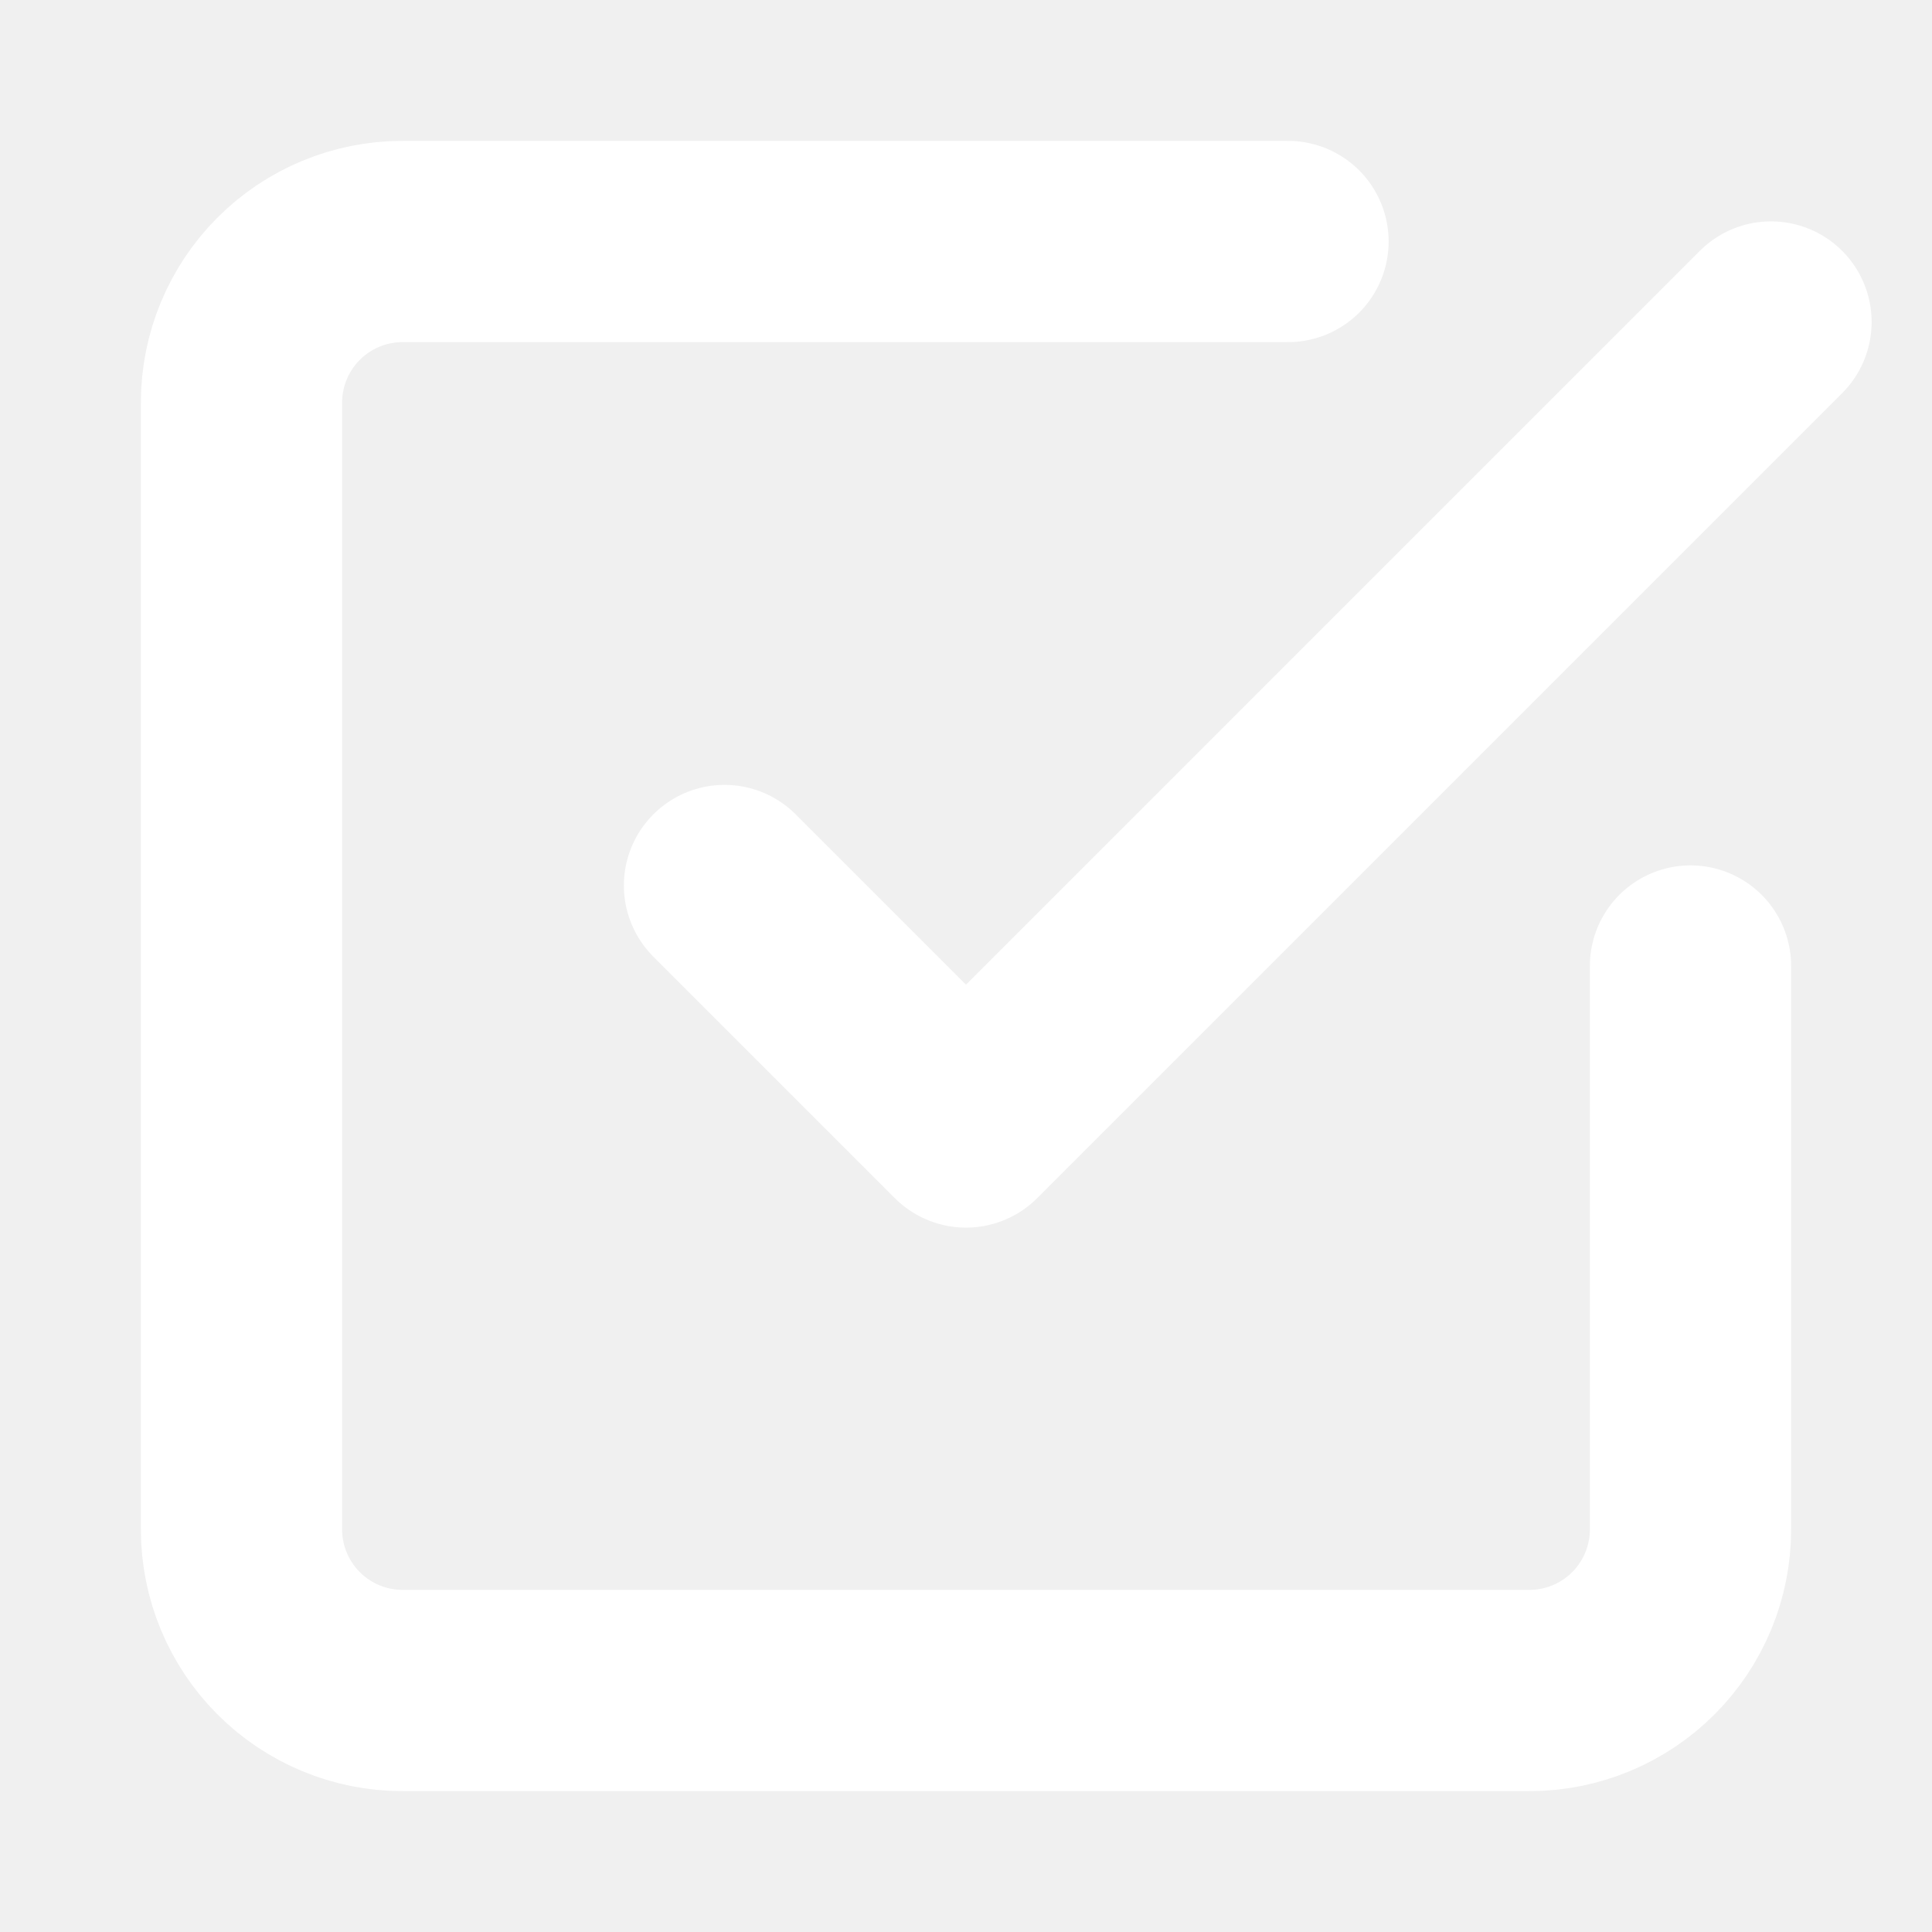
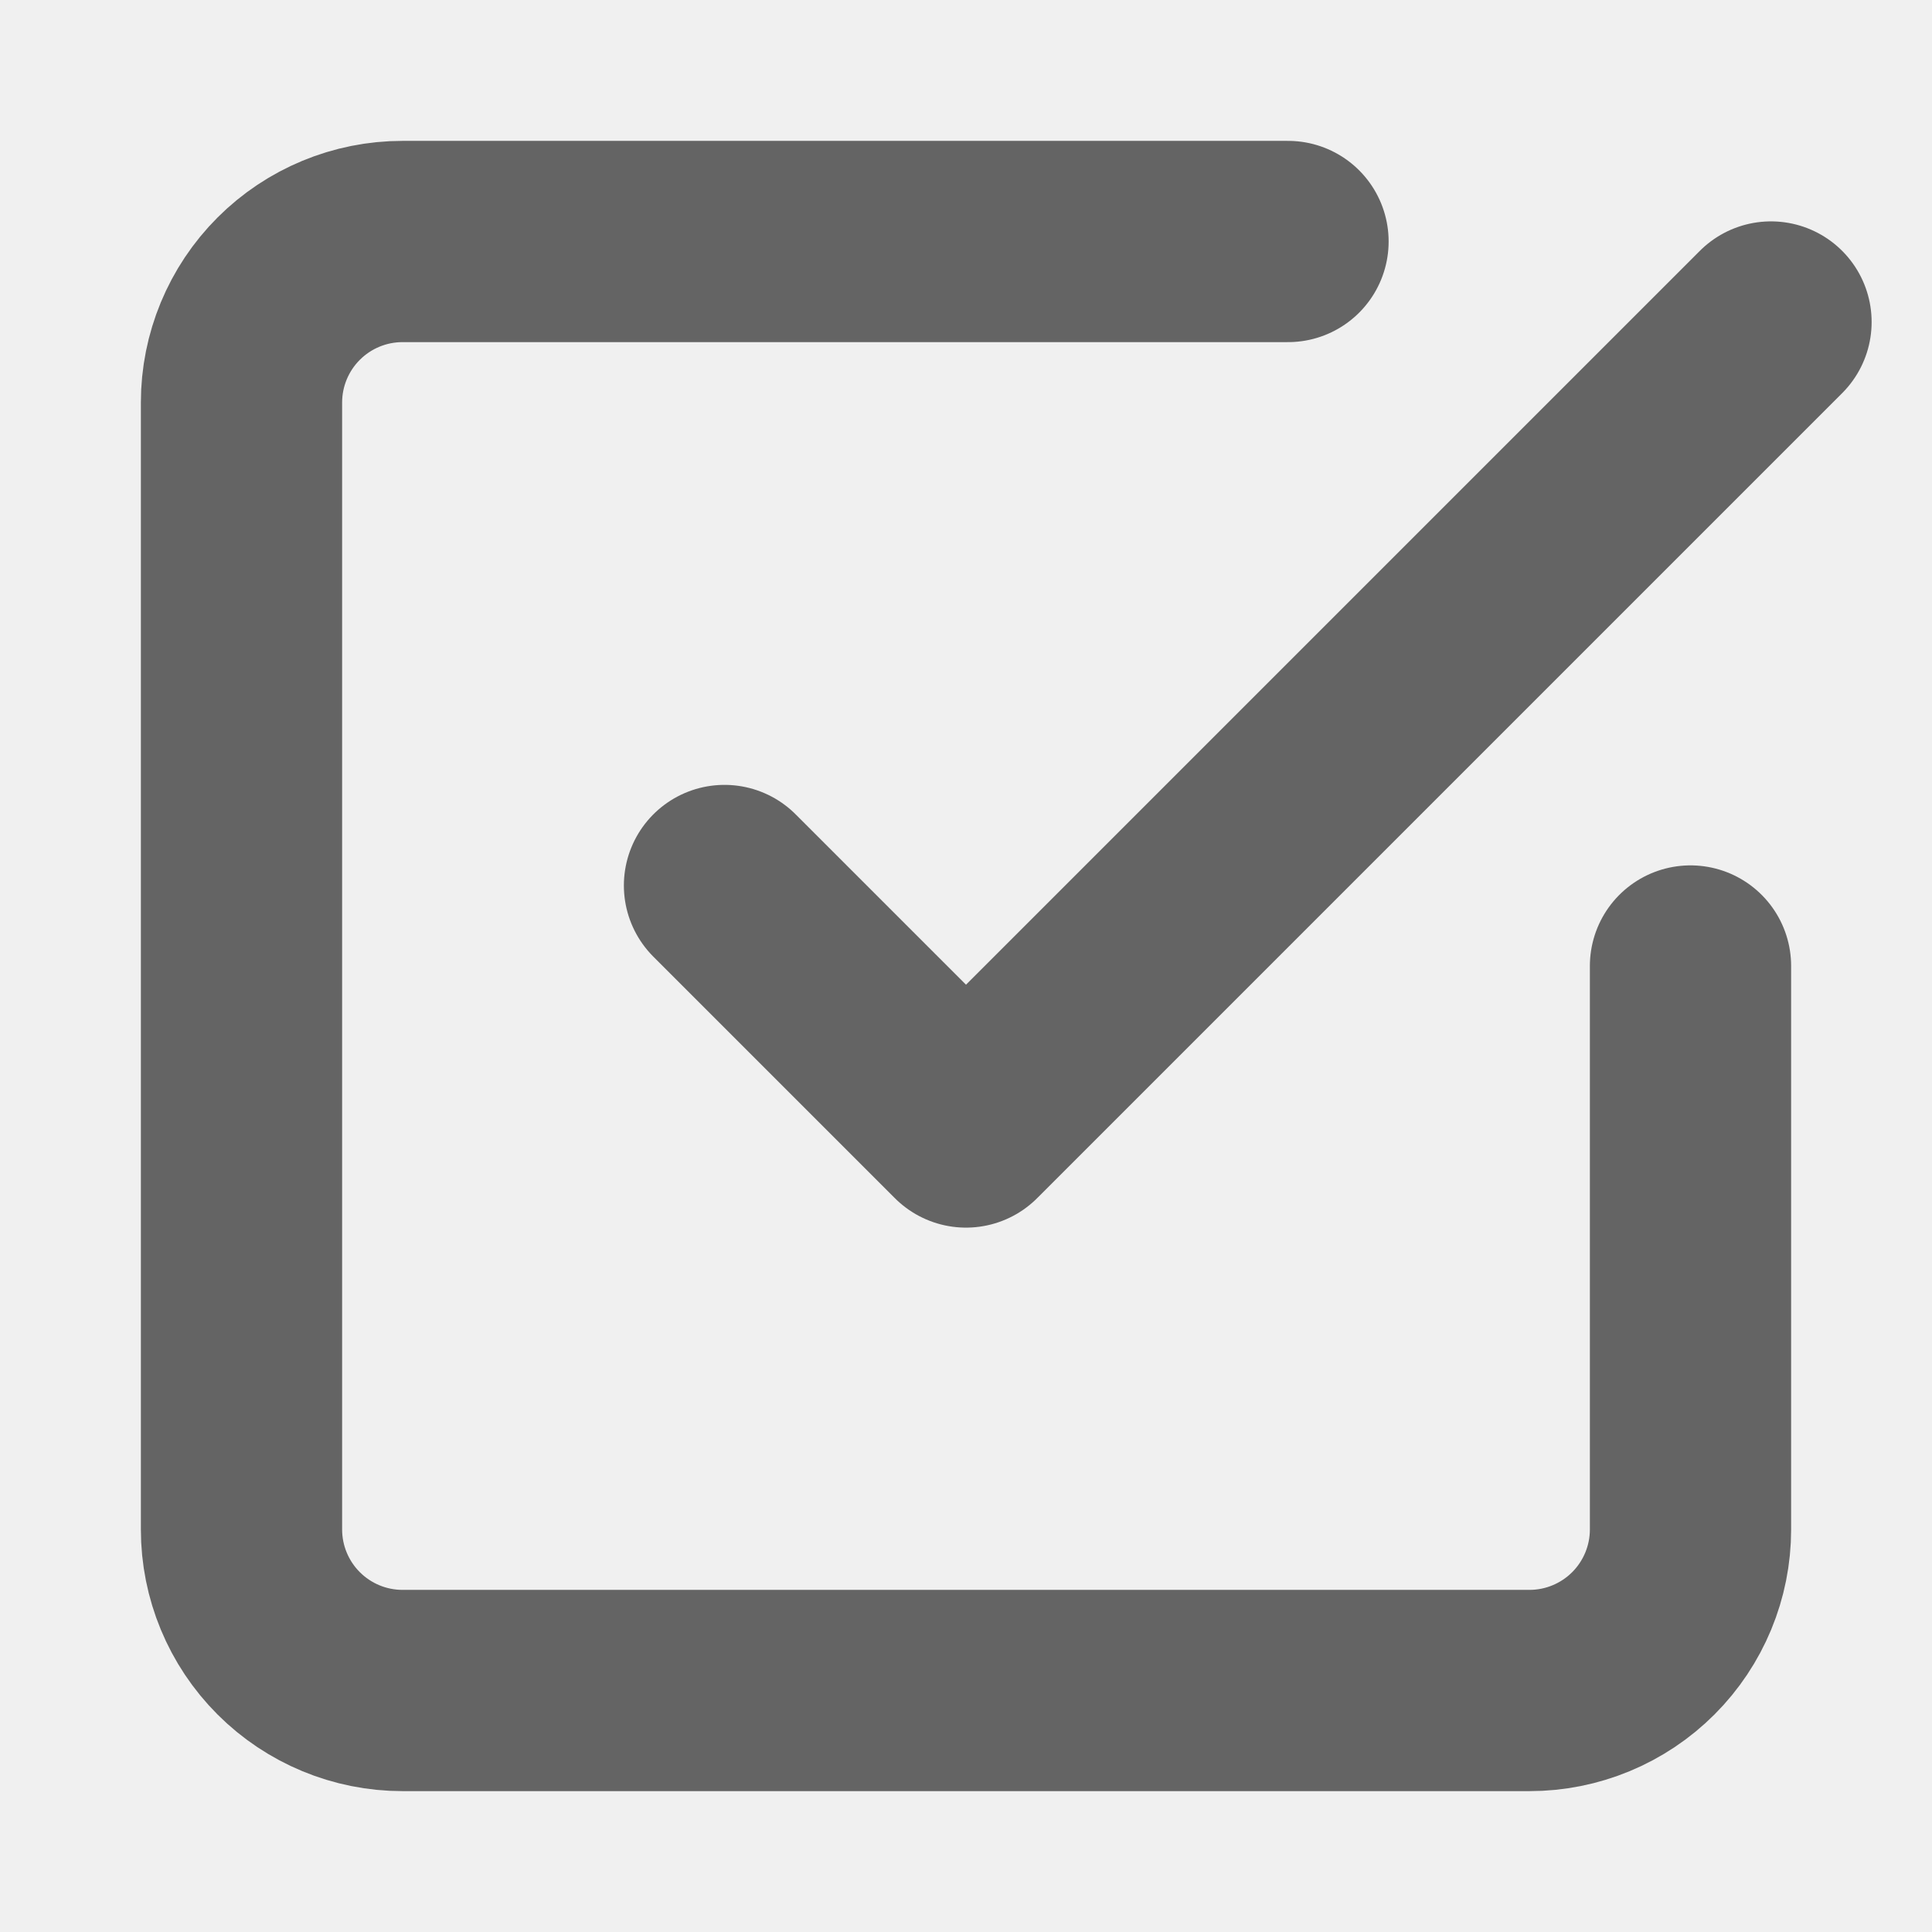
<svg xmlns="http://www.w3.org/2000/svg" width="24" height="24" viewBox="0 0 24 24" fill="none">
-   <path d="M9 11L12 14L22 4M21 12V19C21 19.53 20.789 20.039 20.414 20.414C20.039 20.789 19.53 21 19 21H5C4.47 21 3.961 20.789 3.586 20.414C3.211 20.039 3 19.53 3 19V5C3 4.47 3.211 3.961 3.586 3.586C3.961 3.211 4.47 3 5 3H16" stroke="white" stroke-width="2.5" stroke-linecap="round" stroke-linejoin="round" />
+   <path d="M9 11L12 14L22 4M21 12V19C21 19.53 20.789 20.039 20.414 20.414C20.039 20.789 19.53 21 19 21H5C4.47 21 3.961 20.789 3.586 20.414C3.211 20.039 3 19.53 3 19V5C3 4.47 3.211 3.961 3.586 3.586C3.961 3.211 4.47 3 5 3H16" stroke="rgb(100,100,100)" stroke-width="2.5" stroke-linecap="round" stroke-linejoin="round" />
</svg>
